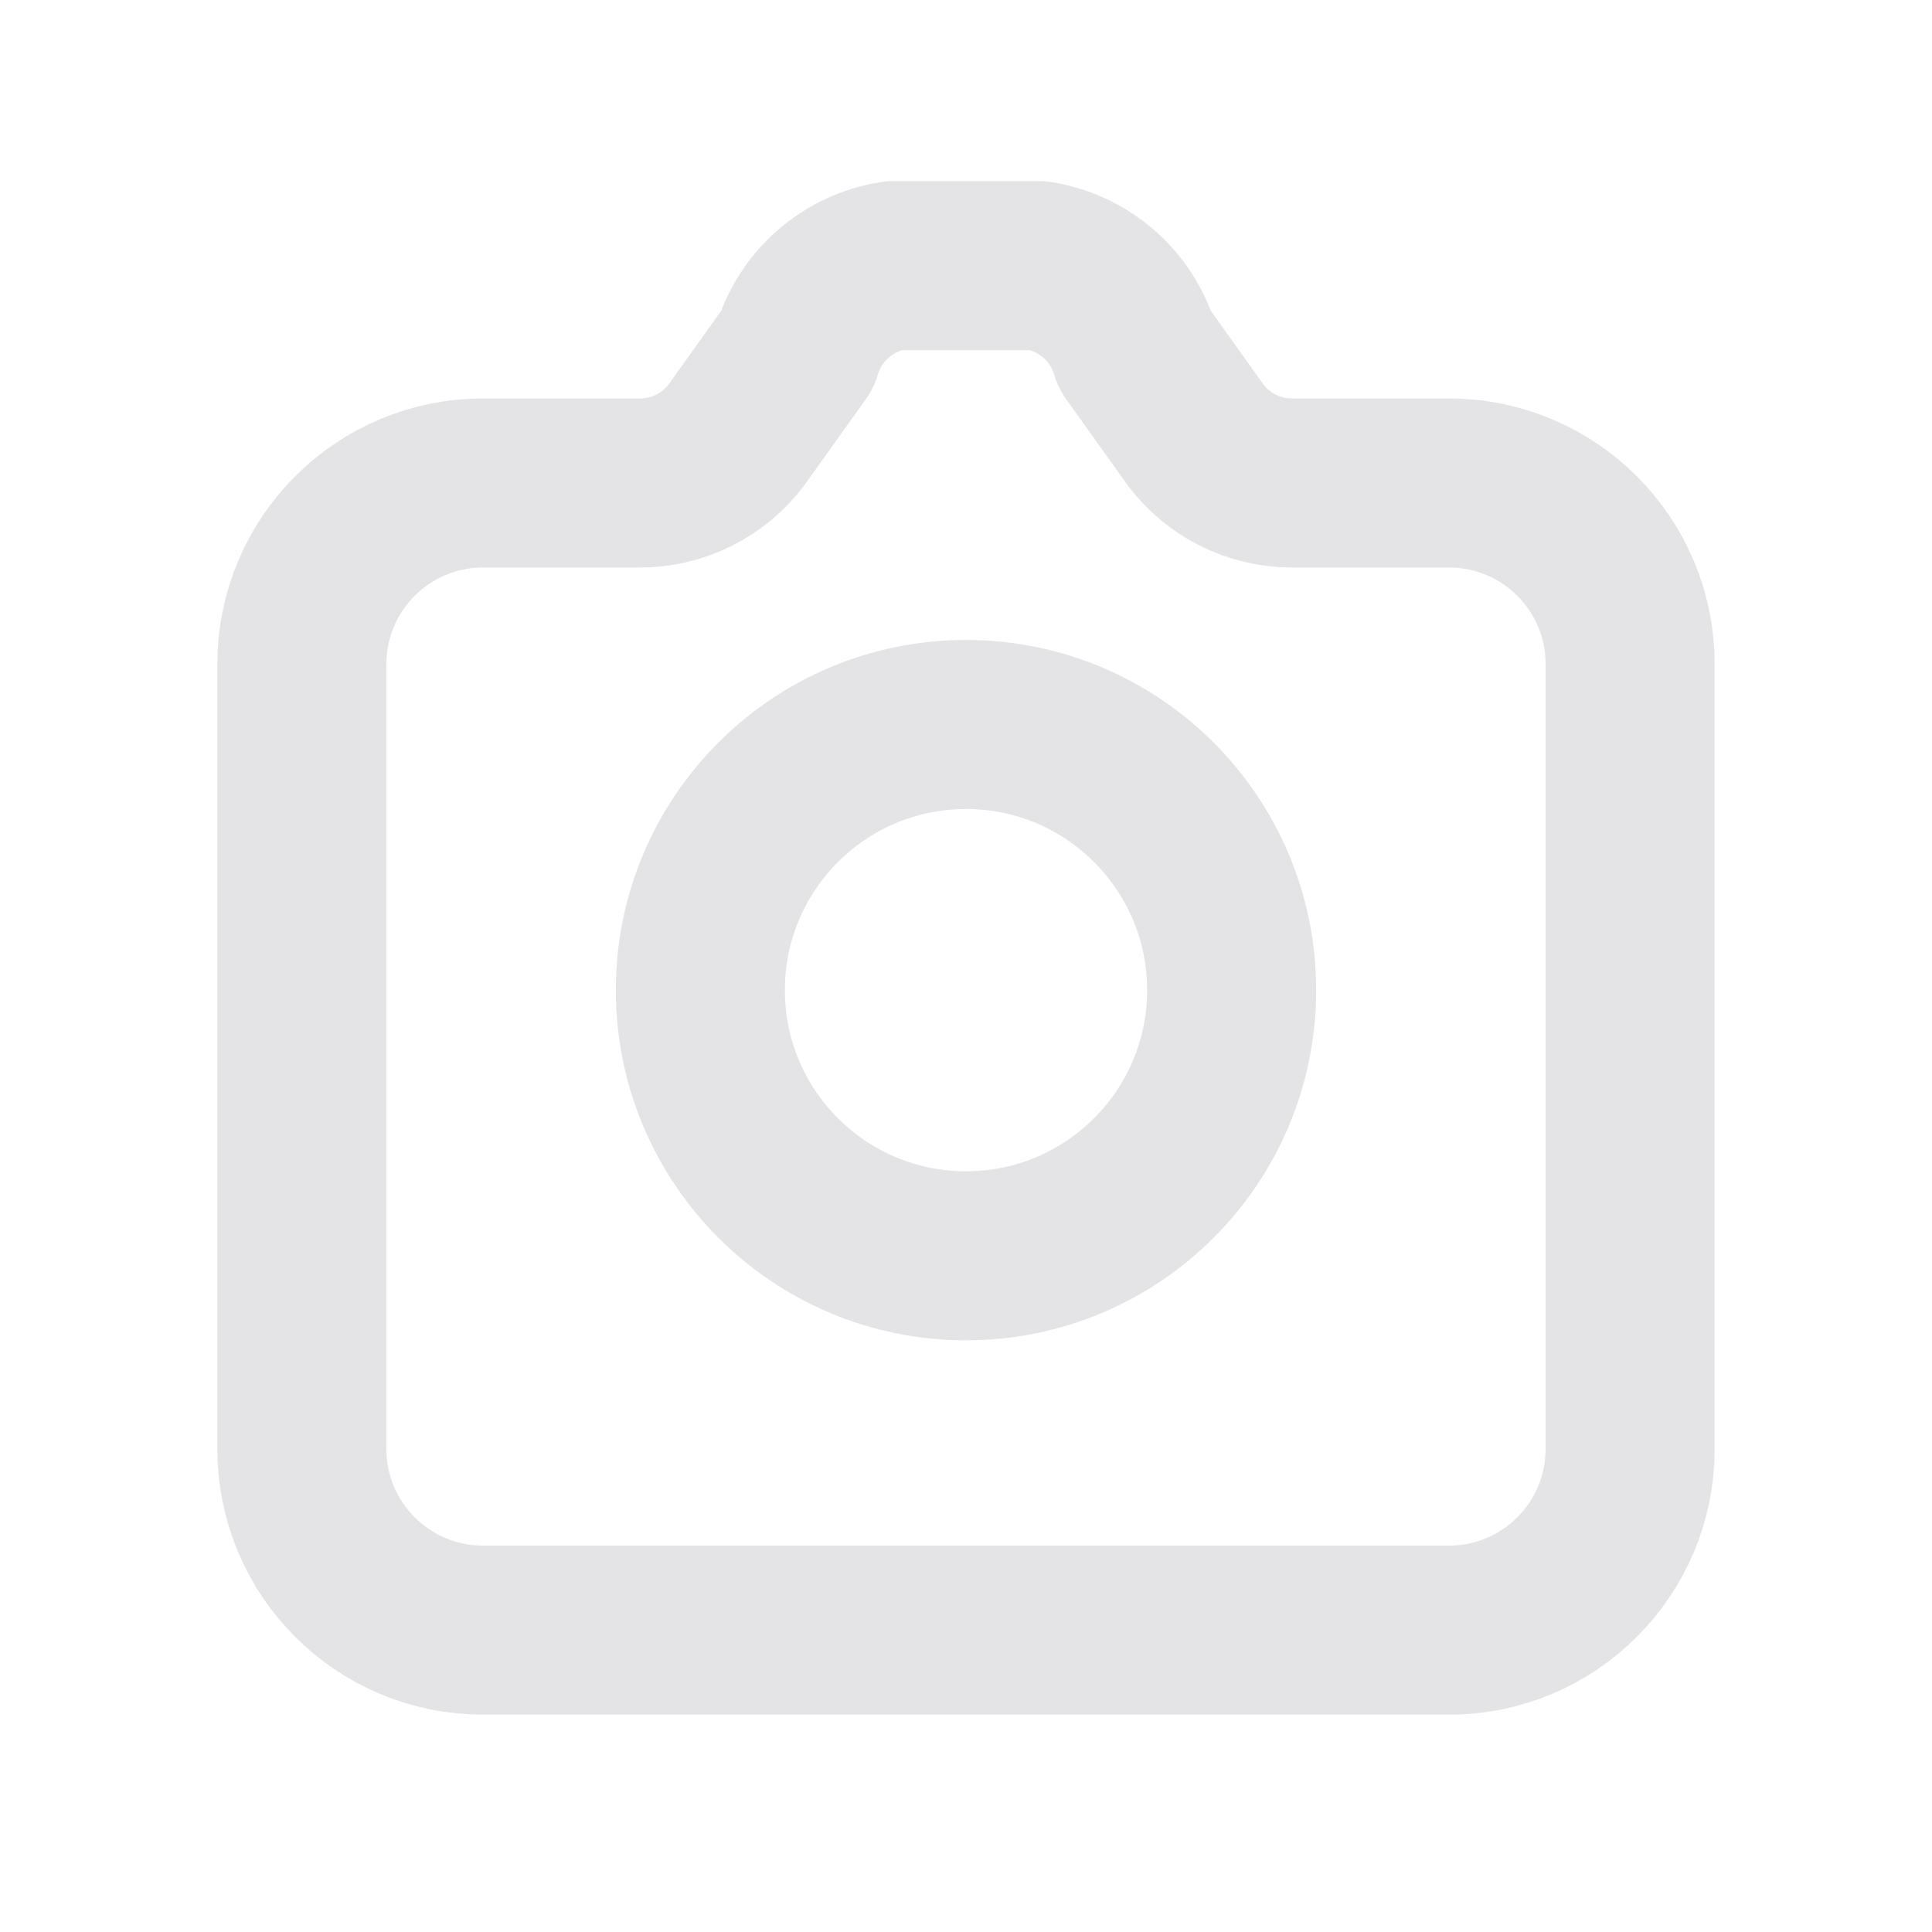
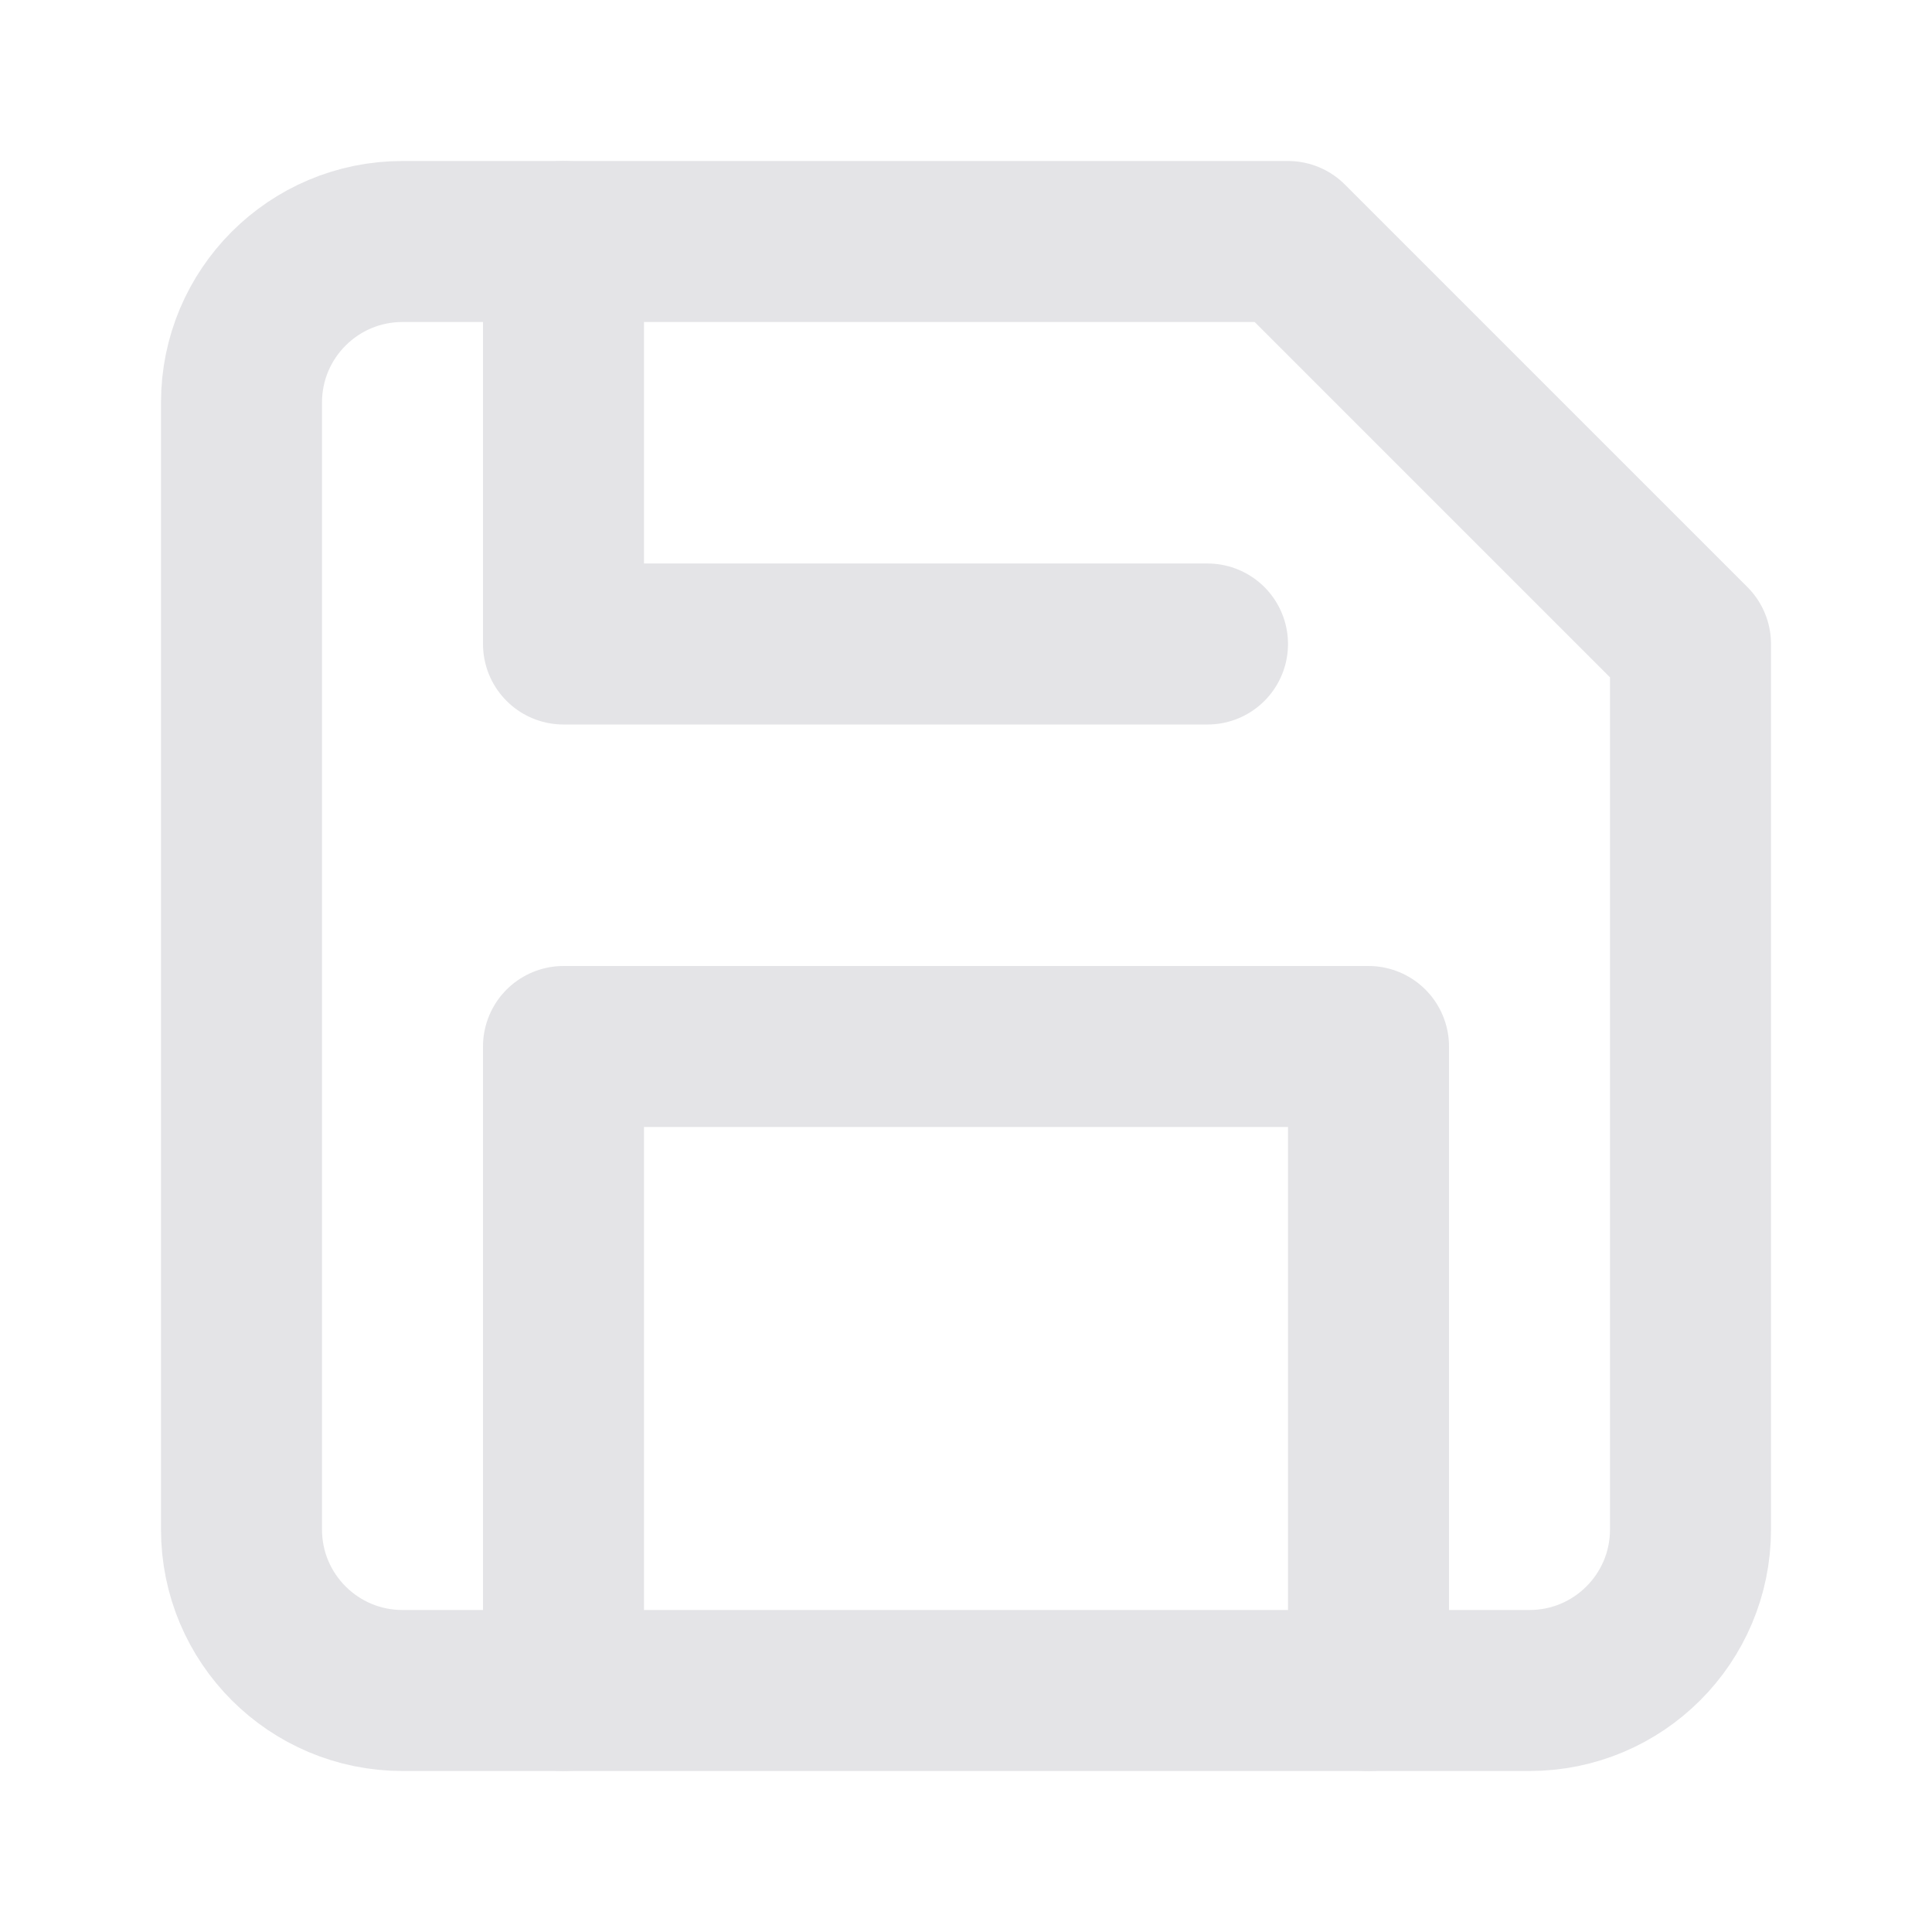
- <svg xmlns="http://www.w3.org/2000/svg" width="14" height="14" viewBox="0 0 16 16">
-   <path d="M2.5 5.5A1.5 1.5 0 0 1 4 4h1.3a1 1 0 0 0 .8-.4l.5-.7A1 1 0 0 1 7.4 2.2h1.2a1 1 0 0 1 .8.7l.5.7a1 1 0 0 0 .8.4H12a1.5 1.5 0 0 1 1.5 1.5v6.5a1.5 1.5 0 0 1-1.5 1.5H4a1.5 1.5 0 0 1-1.5-1.5V5.5z" fill="none" stroke="#e4e4e7" stroke-width="1.4" stroke-linejoin="round" />
-   <circle cx="8" cy="8.2" r="2.2" fill="none" stroke="#e4e4e7" stroke-width="1.4" />
+ <svg xmlns="http://www.w3.org/2000/svg" width="14" height="14" viewBox="0 0 24 24" fill="none" stroke="#e4e4e7" stroke-width="2" stroke-linecap="round" stroke-linejoin="round">
+   <path d="M19 21H5a2 2 0 0 1-2-2V5a2 2 0 0 1 2-2h11l5 5v11a2 2 0 0 1-2 2z" />
+   <polyline points="17 21 17 13 7 13 7 21" />
+   <polyline points="7 3 7 8 15 8" />
</svg>
